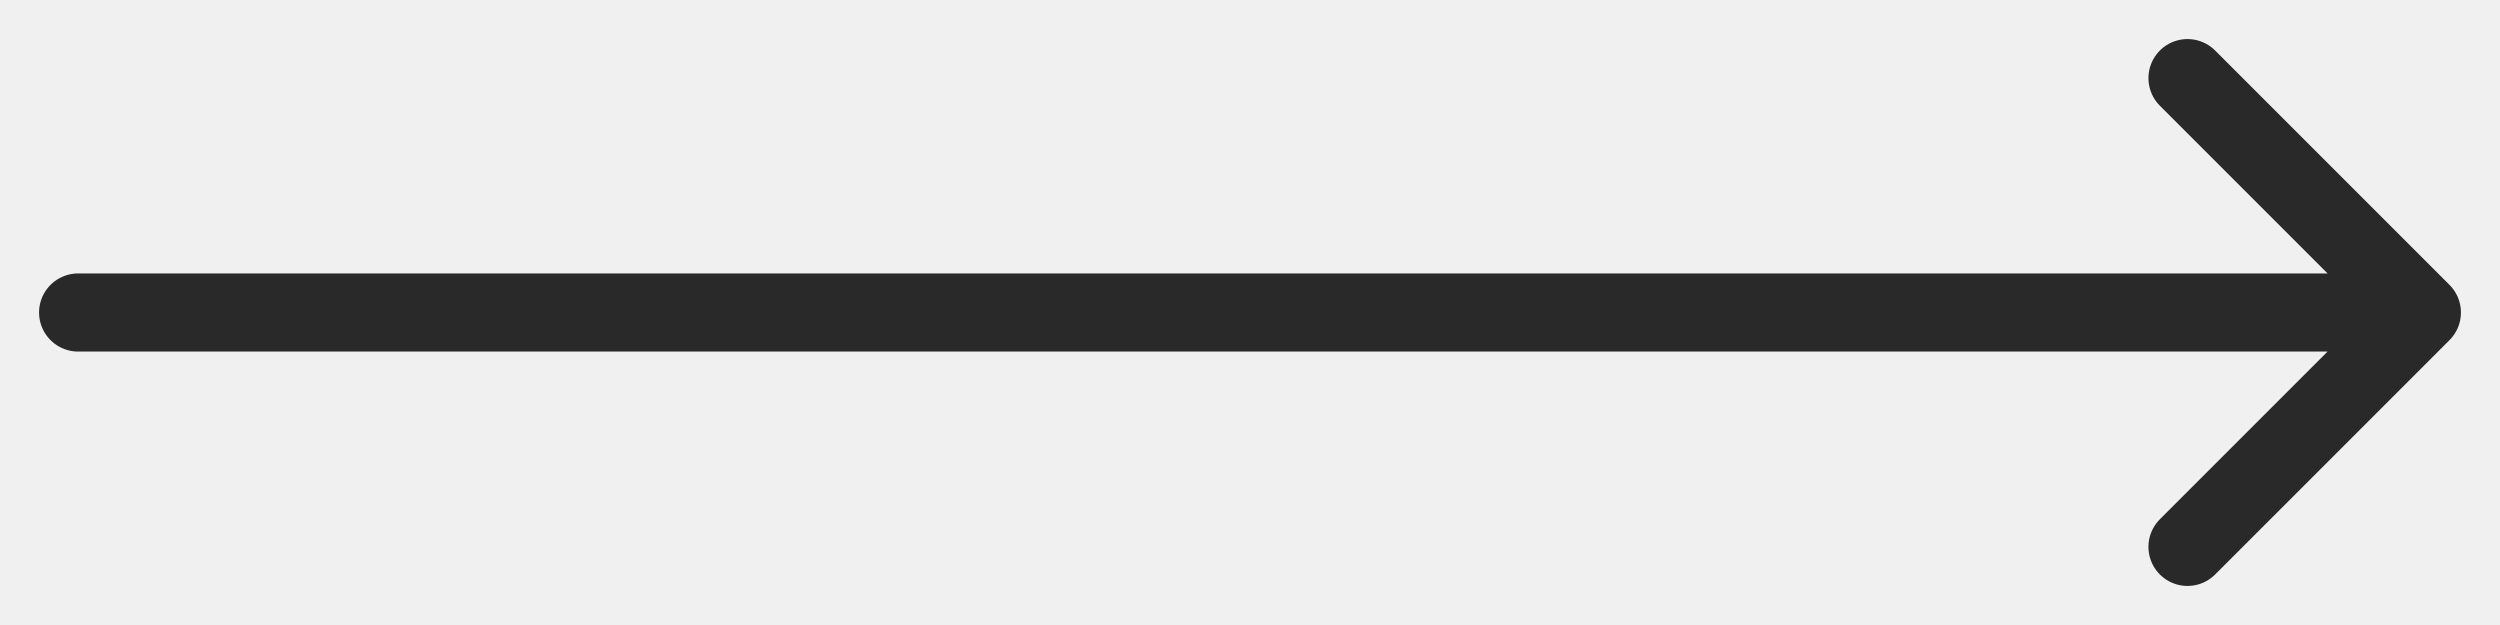
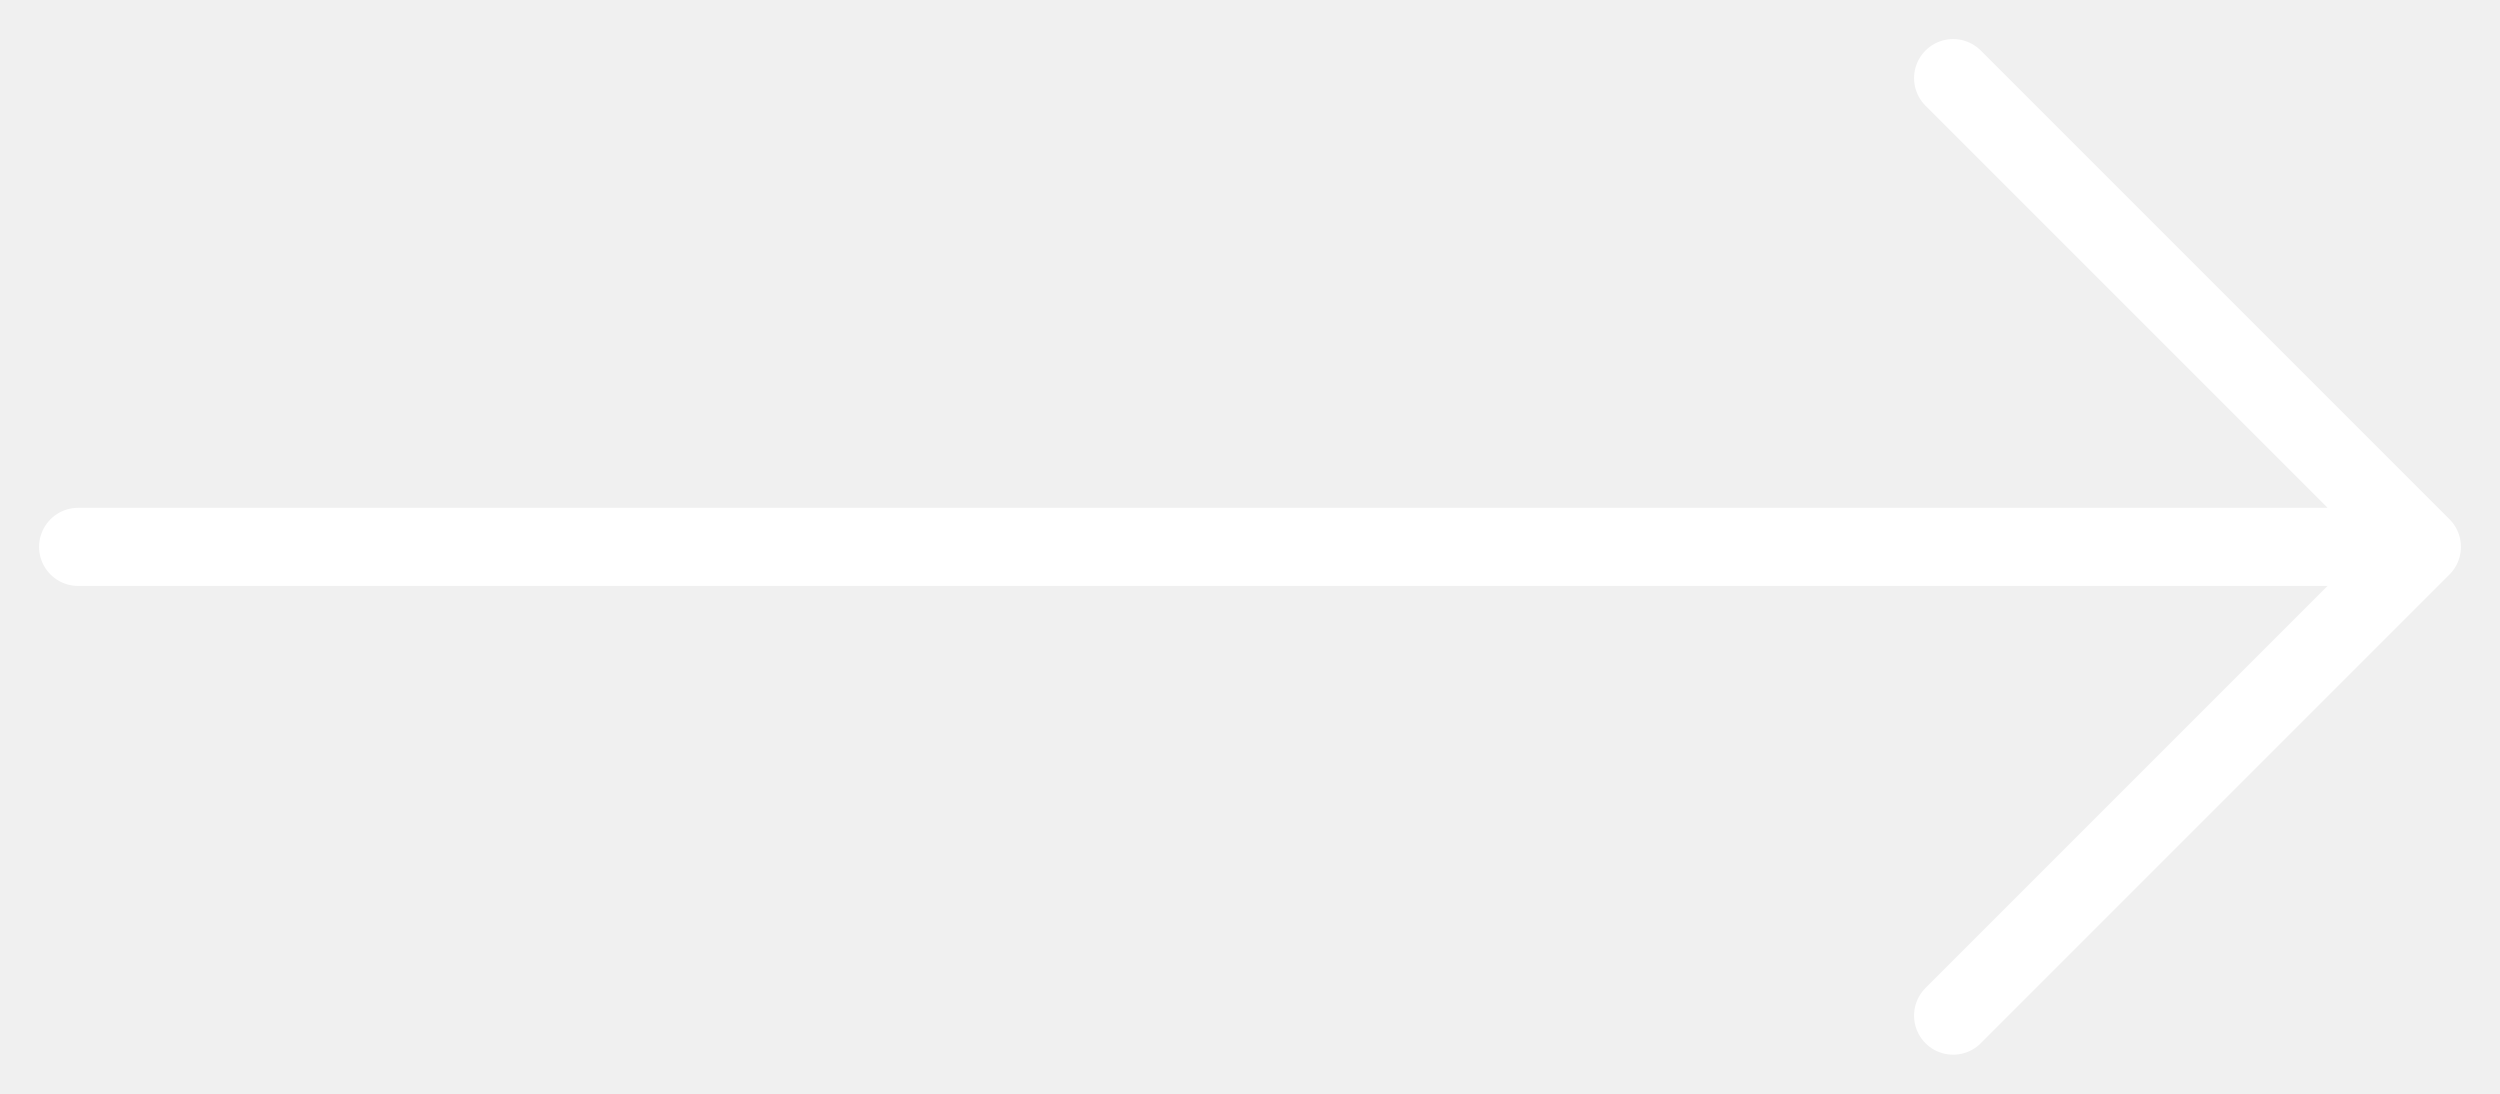
- <svg xmlns="http://www.w3.org/2000/svg" width="32" height="8" viewBox="0 0 32 8" fill="none">
-   <path d="M28 1L31 4M31 4L28 7M31 4H1" stroke="#292929" stroke-linecap="round" stroke-linejoin="round" />
+ <svg xmlns="http://www.w3.org/2000/svg" width="32" height="14" viewBox="0 0 32 14" fill="none">
+   <path d="M25 1L31 7M31 7L25 13M31 7H1" stroke="white" stroke-linecap="round" stroke-linejoin="round" />
</svg>
